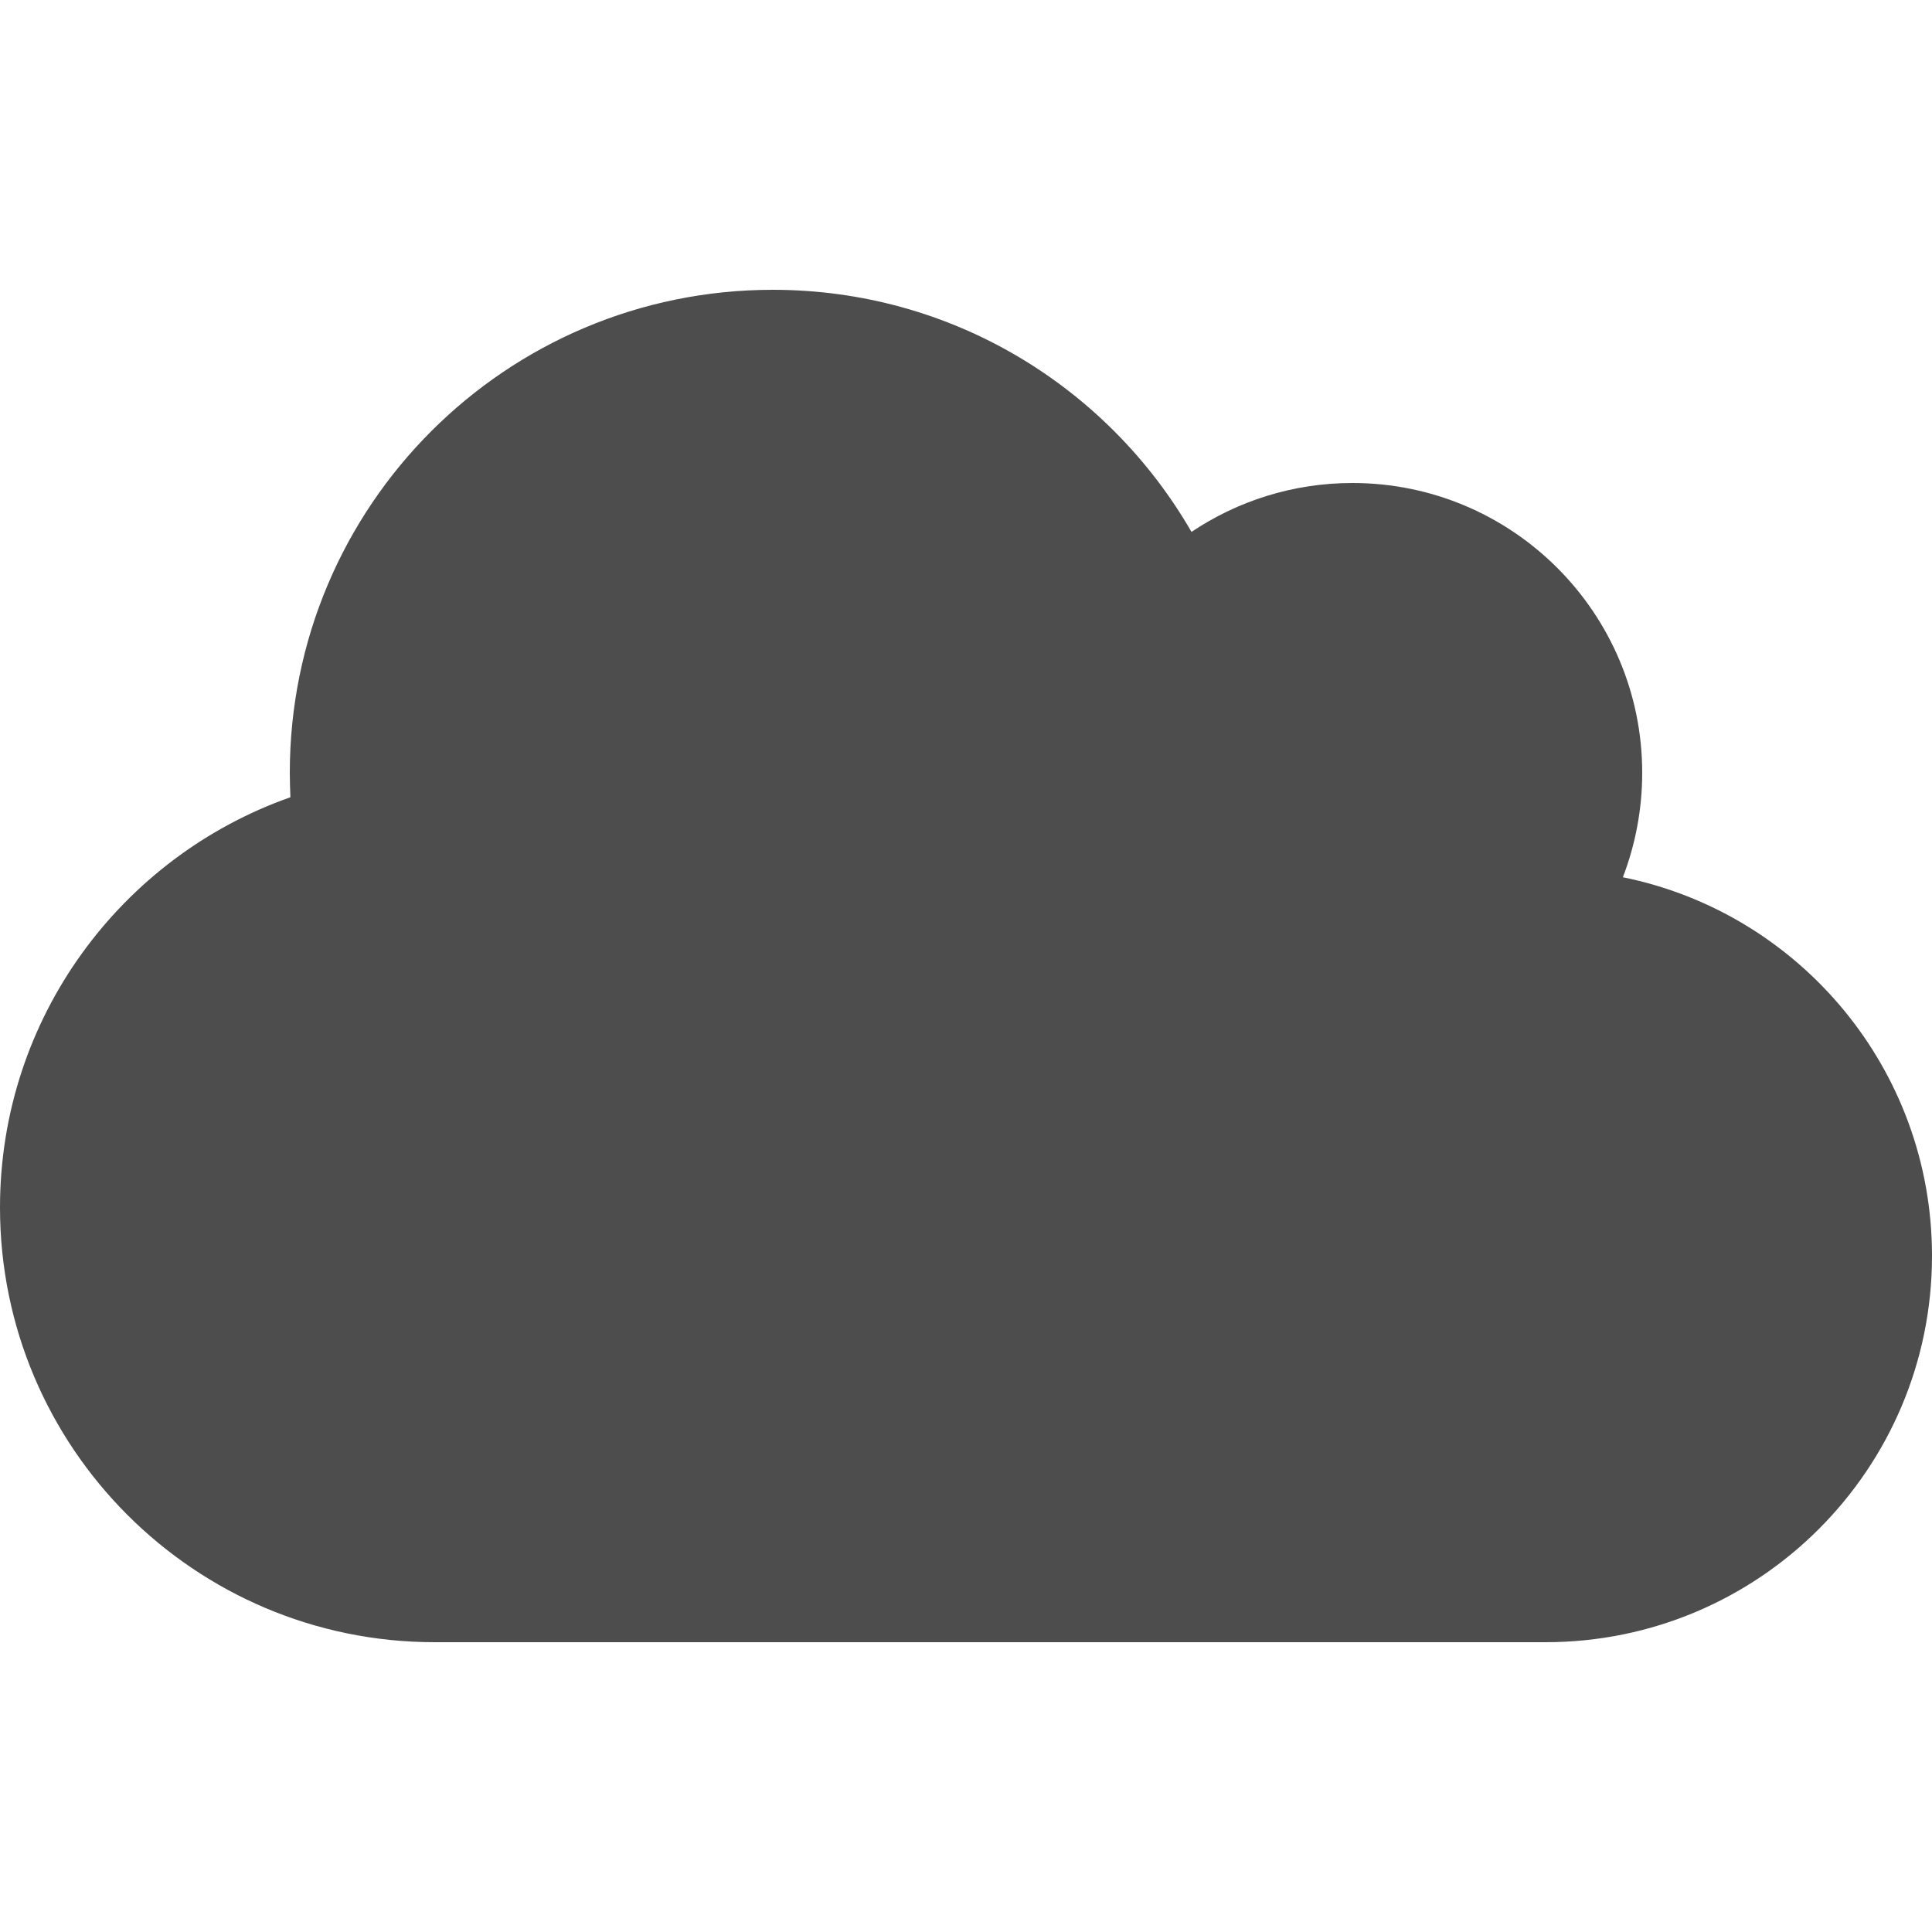
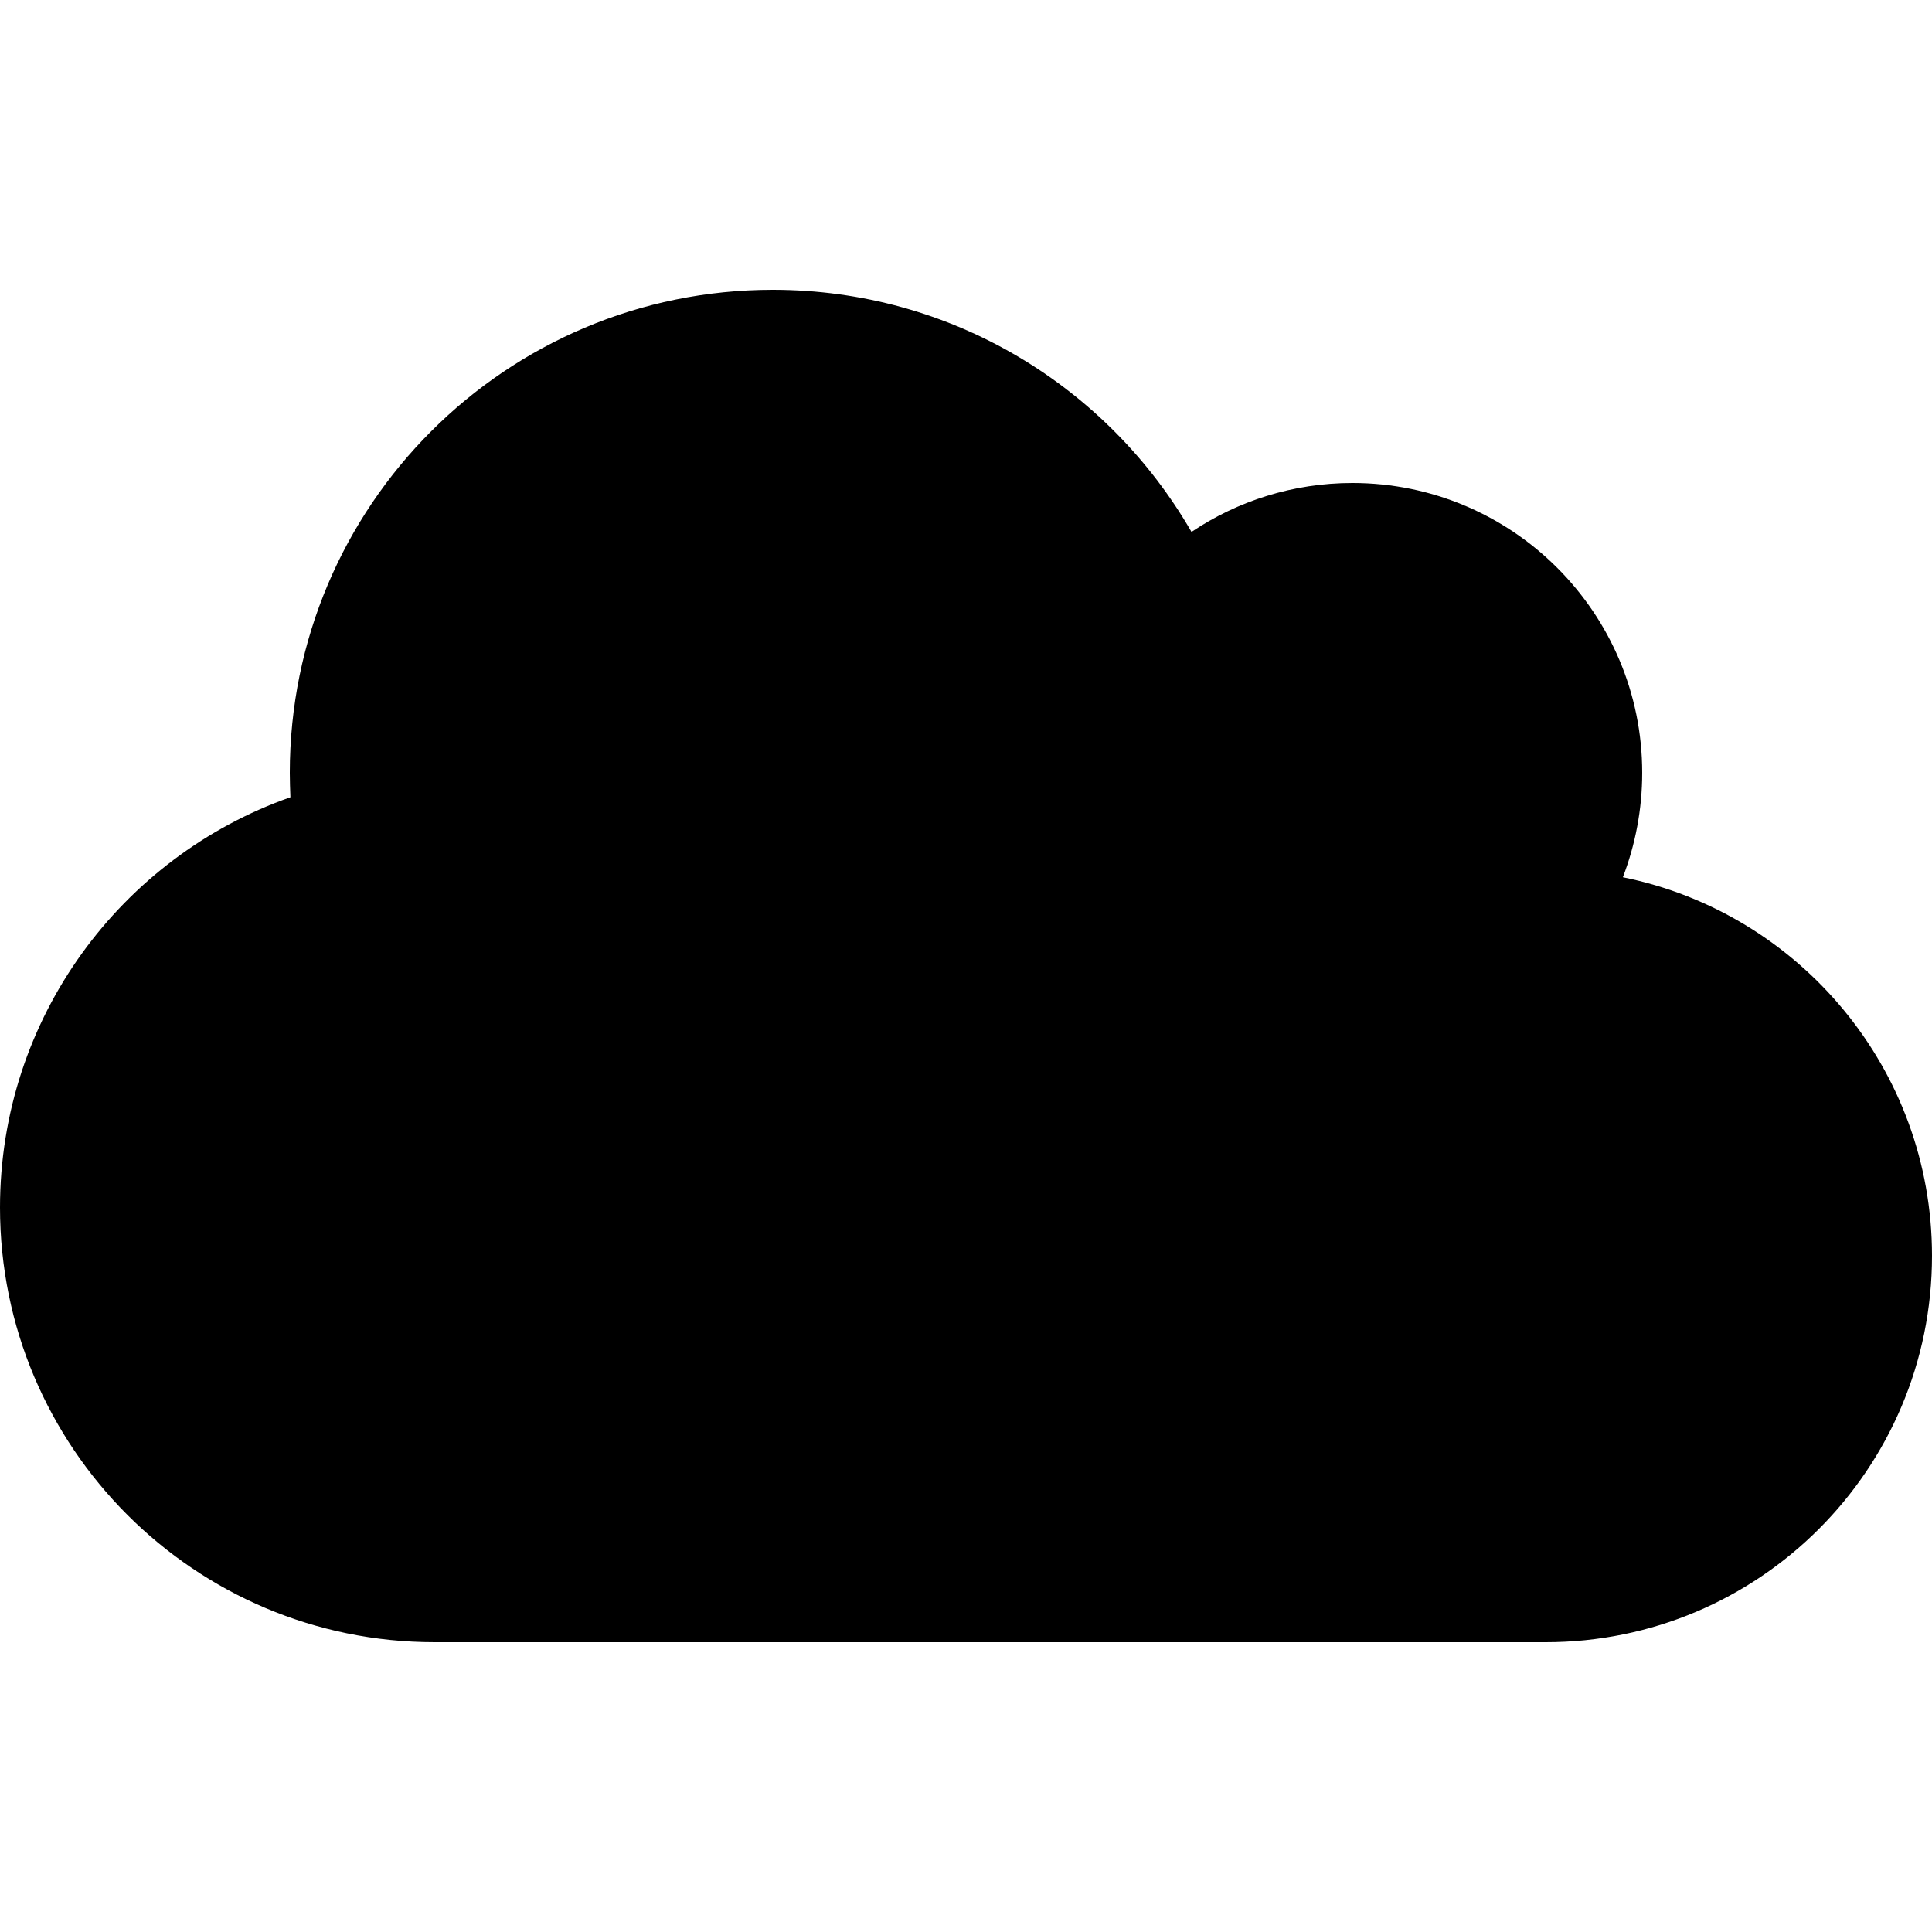
- <svg xmlns="http://www.w3.org/2000/svg" id="a" width="32px" height="32px" viewBox="0 0 640 512" class="theme-icon">
-   <style>
-         .theme-icon path {
-             fill: #4D4D4D;
-         }
-     </style>
+ <svg xmlns="http://www.w3.org/2000/svg" width="32px" height="32px" viewBox="0 0 640 512">
  <path d="M0 336c0 79.5 64.5 144 144 144H512c70.7 0 128-57.3 128-128c0-61.9-44-113.6-102.4-125.4c4.1-10.7 6.4-22.4 6.4-34.6c0-53-43-96-96-96c-19.7 0-38.1 6-53.3 16.2C367 64.2 315.3 32 256 32C167.6 32 96 103.6 96 192c0 2.7 .1 5.4 .2 8.1C40.2 219.8 0 273.2 0 336z" />
</svg>
